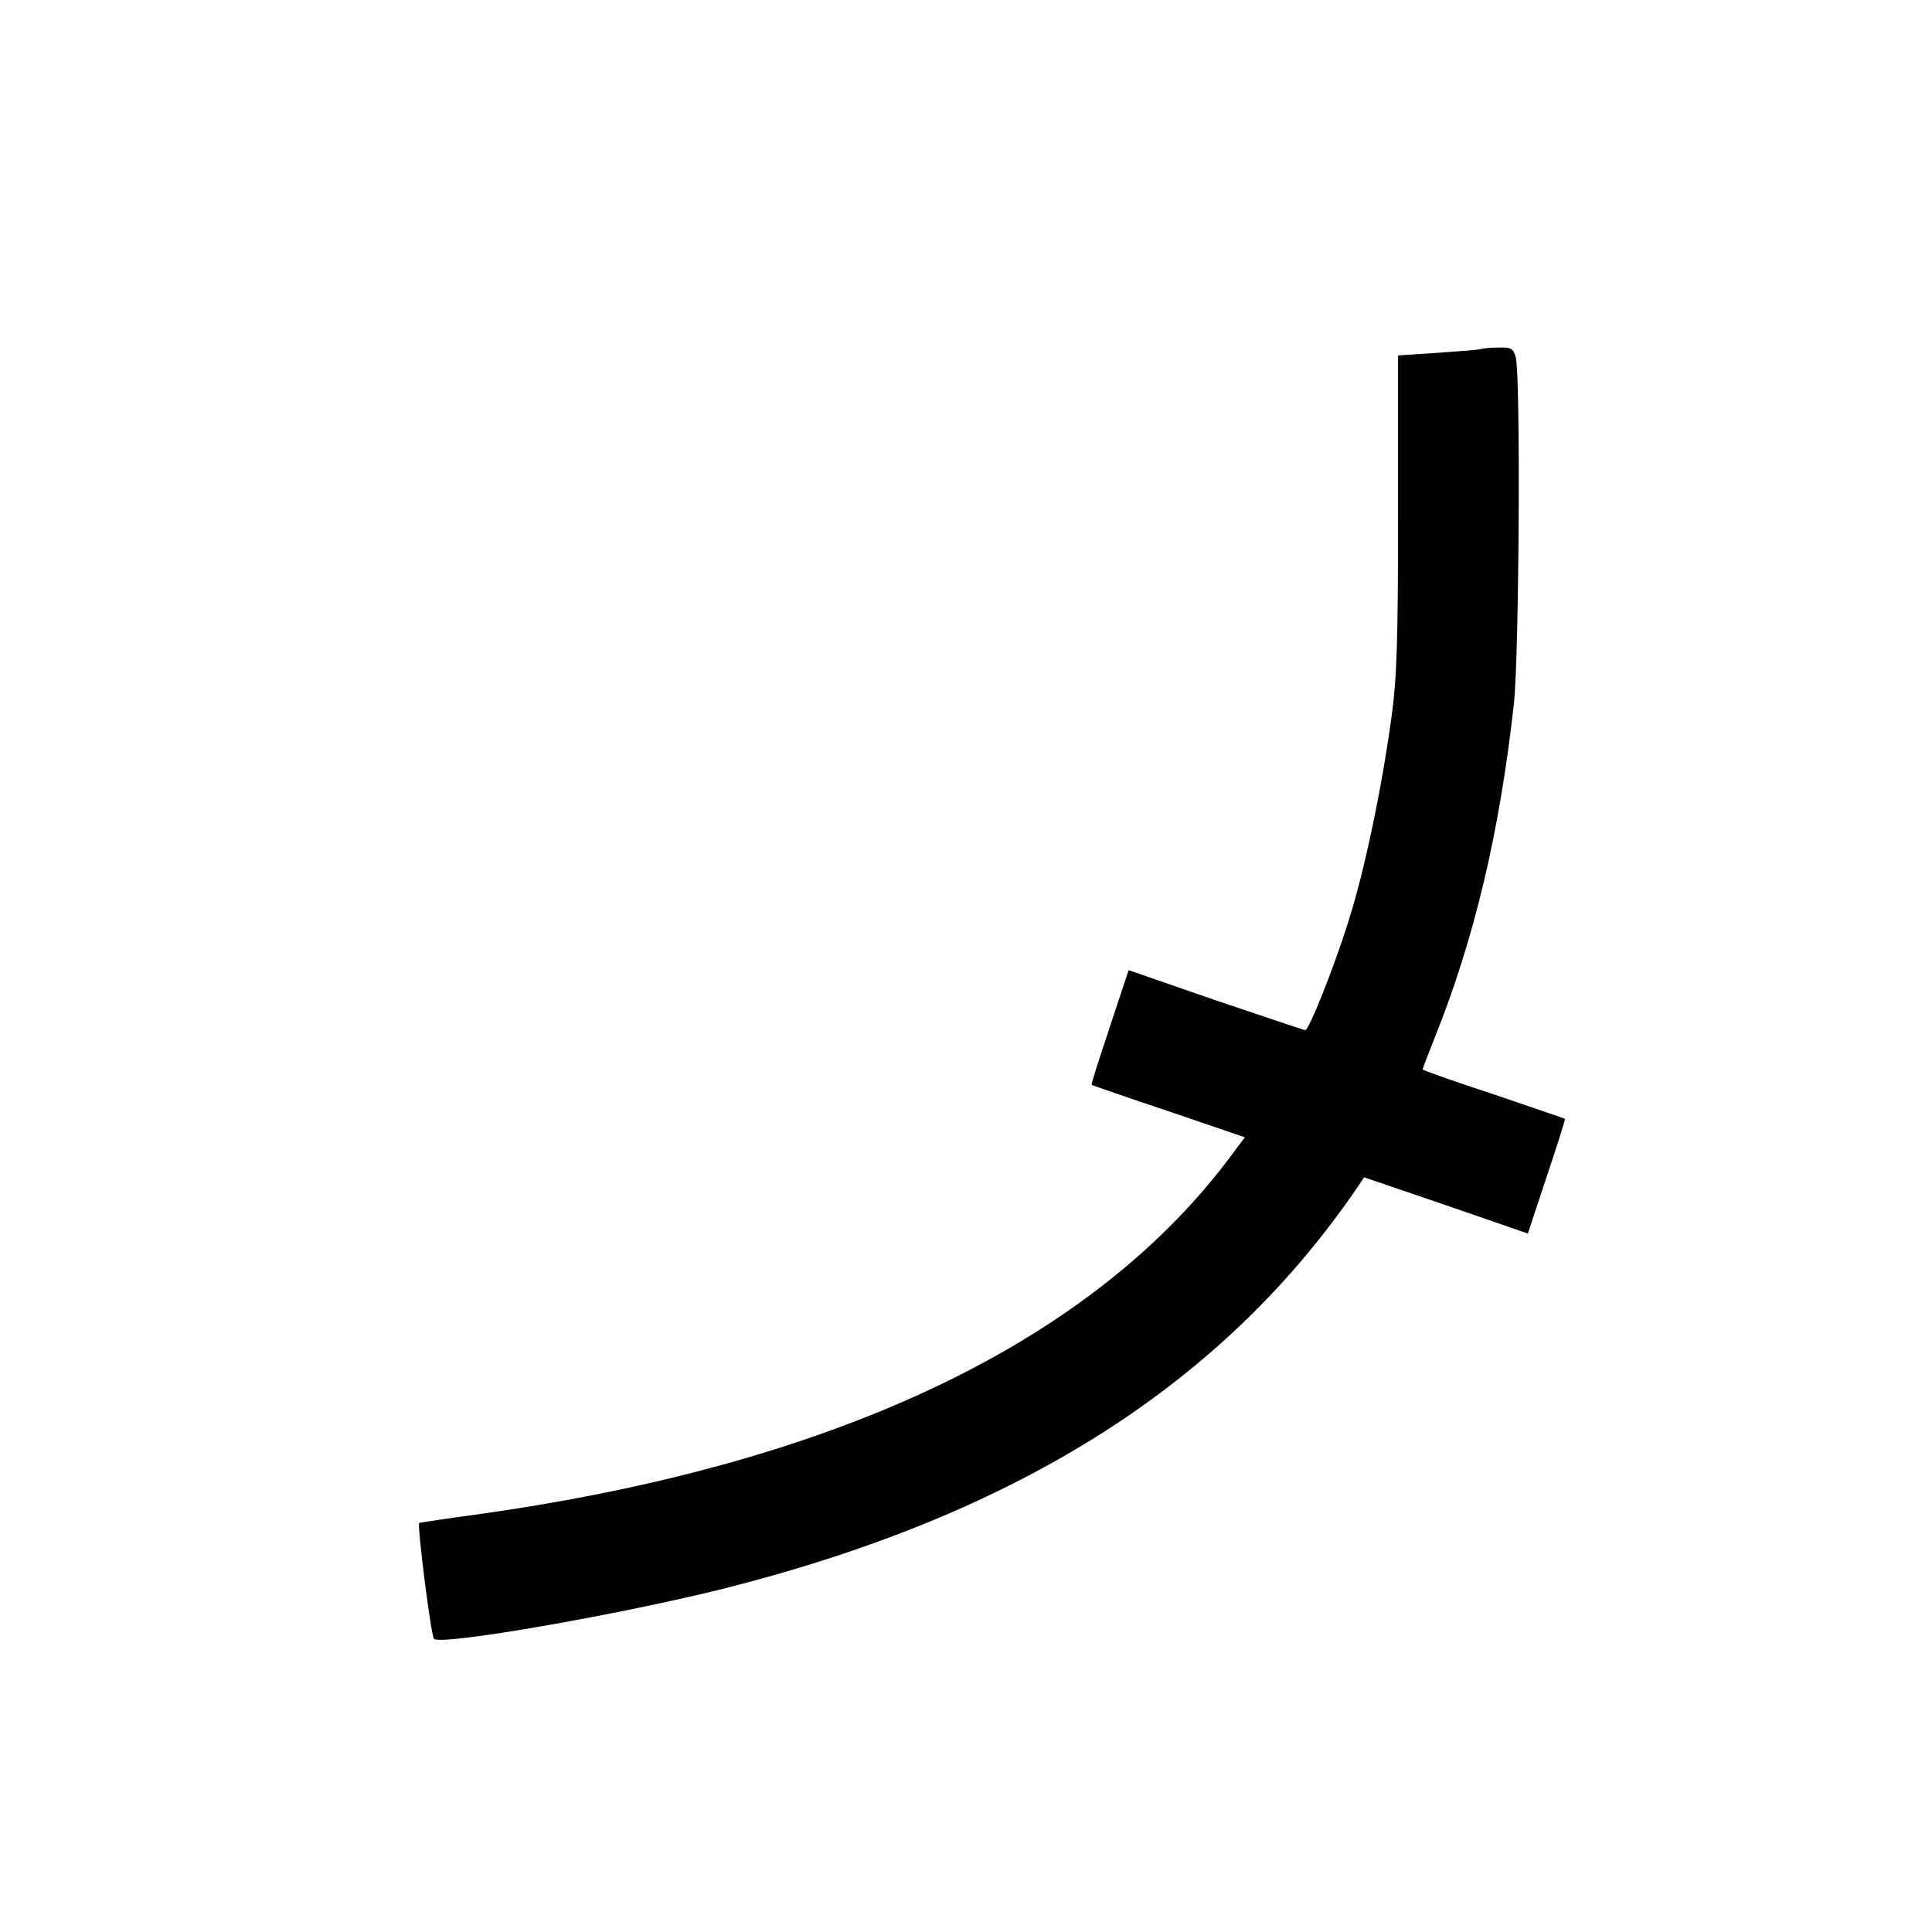
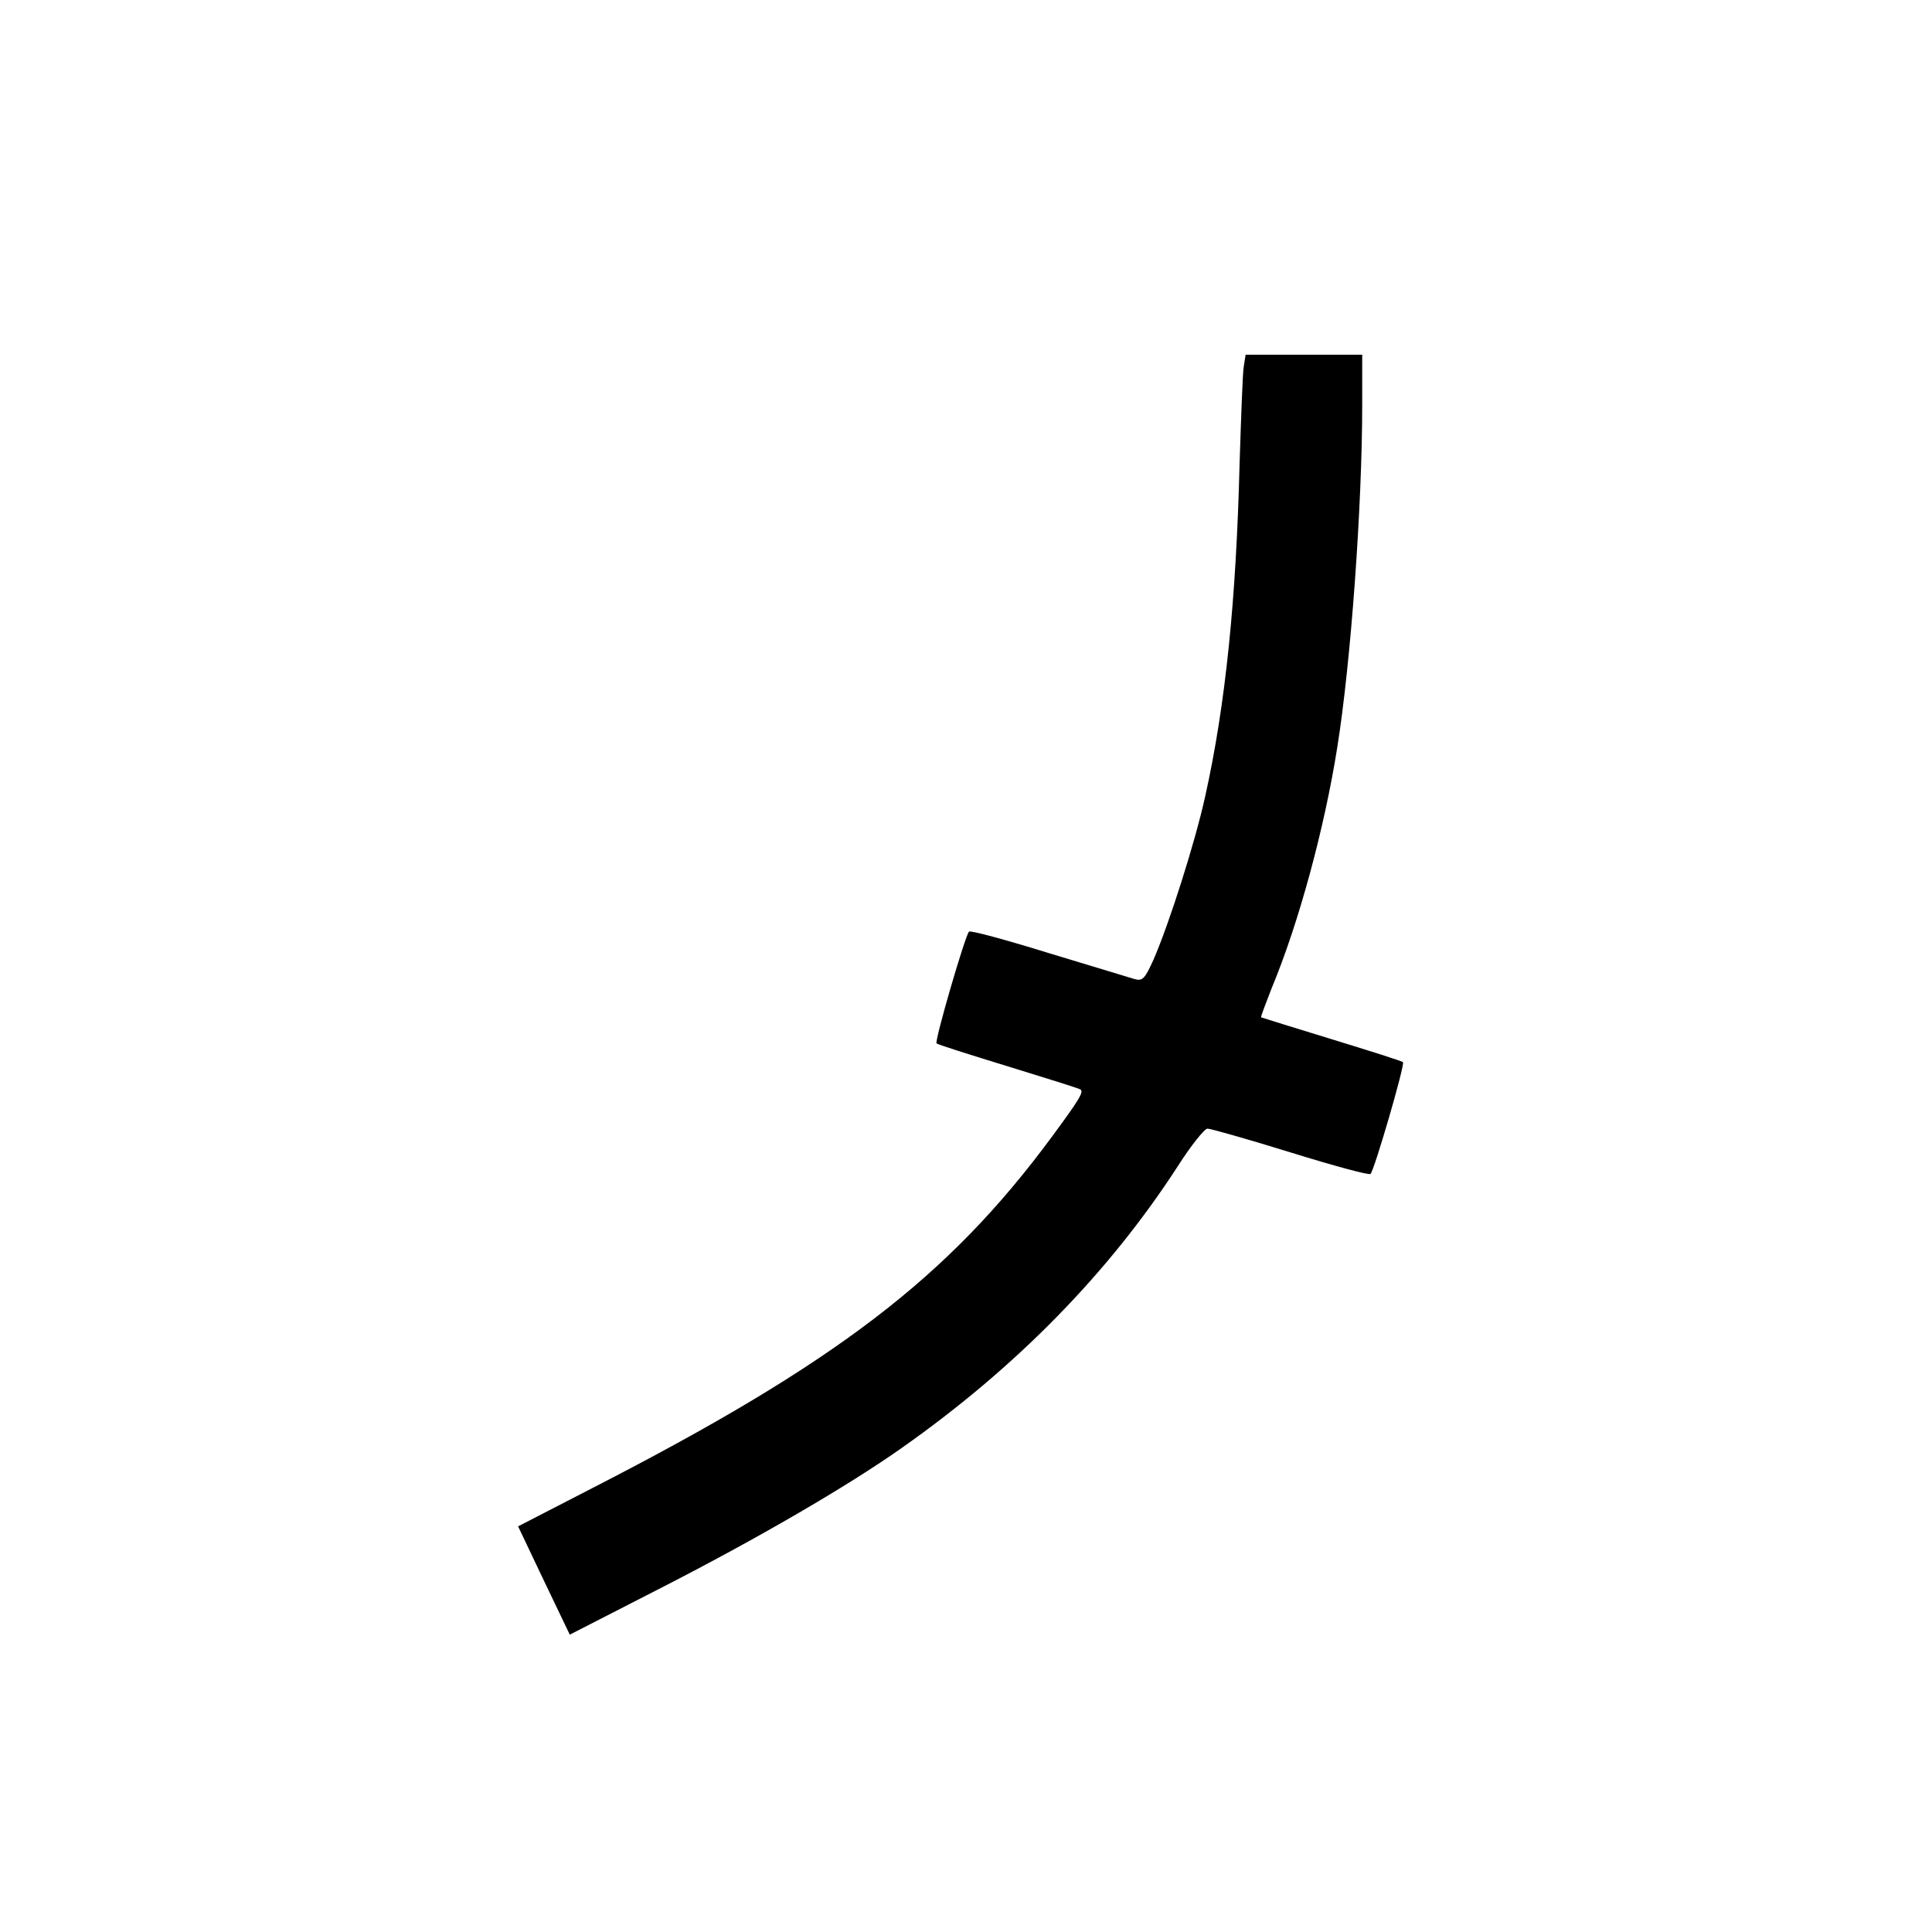
<svg xmlns="http://www.w3.org/2000/svg" version="1.0" width="384pt" height="384pt" viewBox="0 0 384 384" preserveAspectRatio="xMidYMid meet">
  <g transform="translate(0,384)scale(.075,.075)">
-     <path id="path1" d="M 3925 -4195 c -6 2 -57 6 -115 10 l -105 7 0 416 c 0 343 -3 440 -18 547 -26 188 -71 403 -113 535 -38 122 -105 290 -115 290 -3 0 -110 -36 -237 -79 l -231 -80 -50 151 c -28 84 -50 152 -48 153 1 1 93 33 204 70 l 202 69 -30 40 c -366 499 -1044 824 -1995 958 -88 12 -161 23 -163 24 -6 4 31 298 39 307 17 19 498 -65 772 -134 781 -198 1323 -543 1679 -1068 l 14 -21 217 74 217 75 50 -151 c 28 -84 50 -152 48 -153 -1 -1 -86 -30 -189 -65 -104 -34 -188 -64 -188 -66 0 -2 14 -38 31 -81 106 -264 173 -546 211 -888 14 -131 18 -868 5 -917 -6 -24 -12 -28 -45 -27 -20 0 -41 2 -47 4 z " />
+     <path id="path1" d="M 3296 -4148 c -3 18 -7 134 -11 258 -9 359 -37 637 -91 880 -27 123 -96 339 -137 433 -23 51 -29 57 -49 52 -13 -4 -115 -35 -228 -69 -113 -35 -208 -61 -212 -57 -10 9 -92 291 -86 296 2 3 88 30 189 61 101 31 187 58 192 61 10 6 -2 26 -75 125 -275 373 -572 600 -1219 932 l -196 101 68 143 69 144 242 -124 c 256 -131 495 -270 638 -371 304 -214 549 -465 731 -746 35 -55 71 -100 79 -100 8 0 107 28 220 63 113 35 208 61 212 57 10 -9 92 -291 86 -296 -2 -3 -88 -30 -189 -61 -101 -31 -185 -57 -187 -58 -1 -2 12 -36 28 -77 72 -173 140 -424 174 -639 36 -225 66 -640 66 -908 l 0 -132 -155 0 -154 0 -5 32 z " />
  </g>
</svg>
